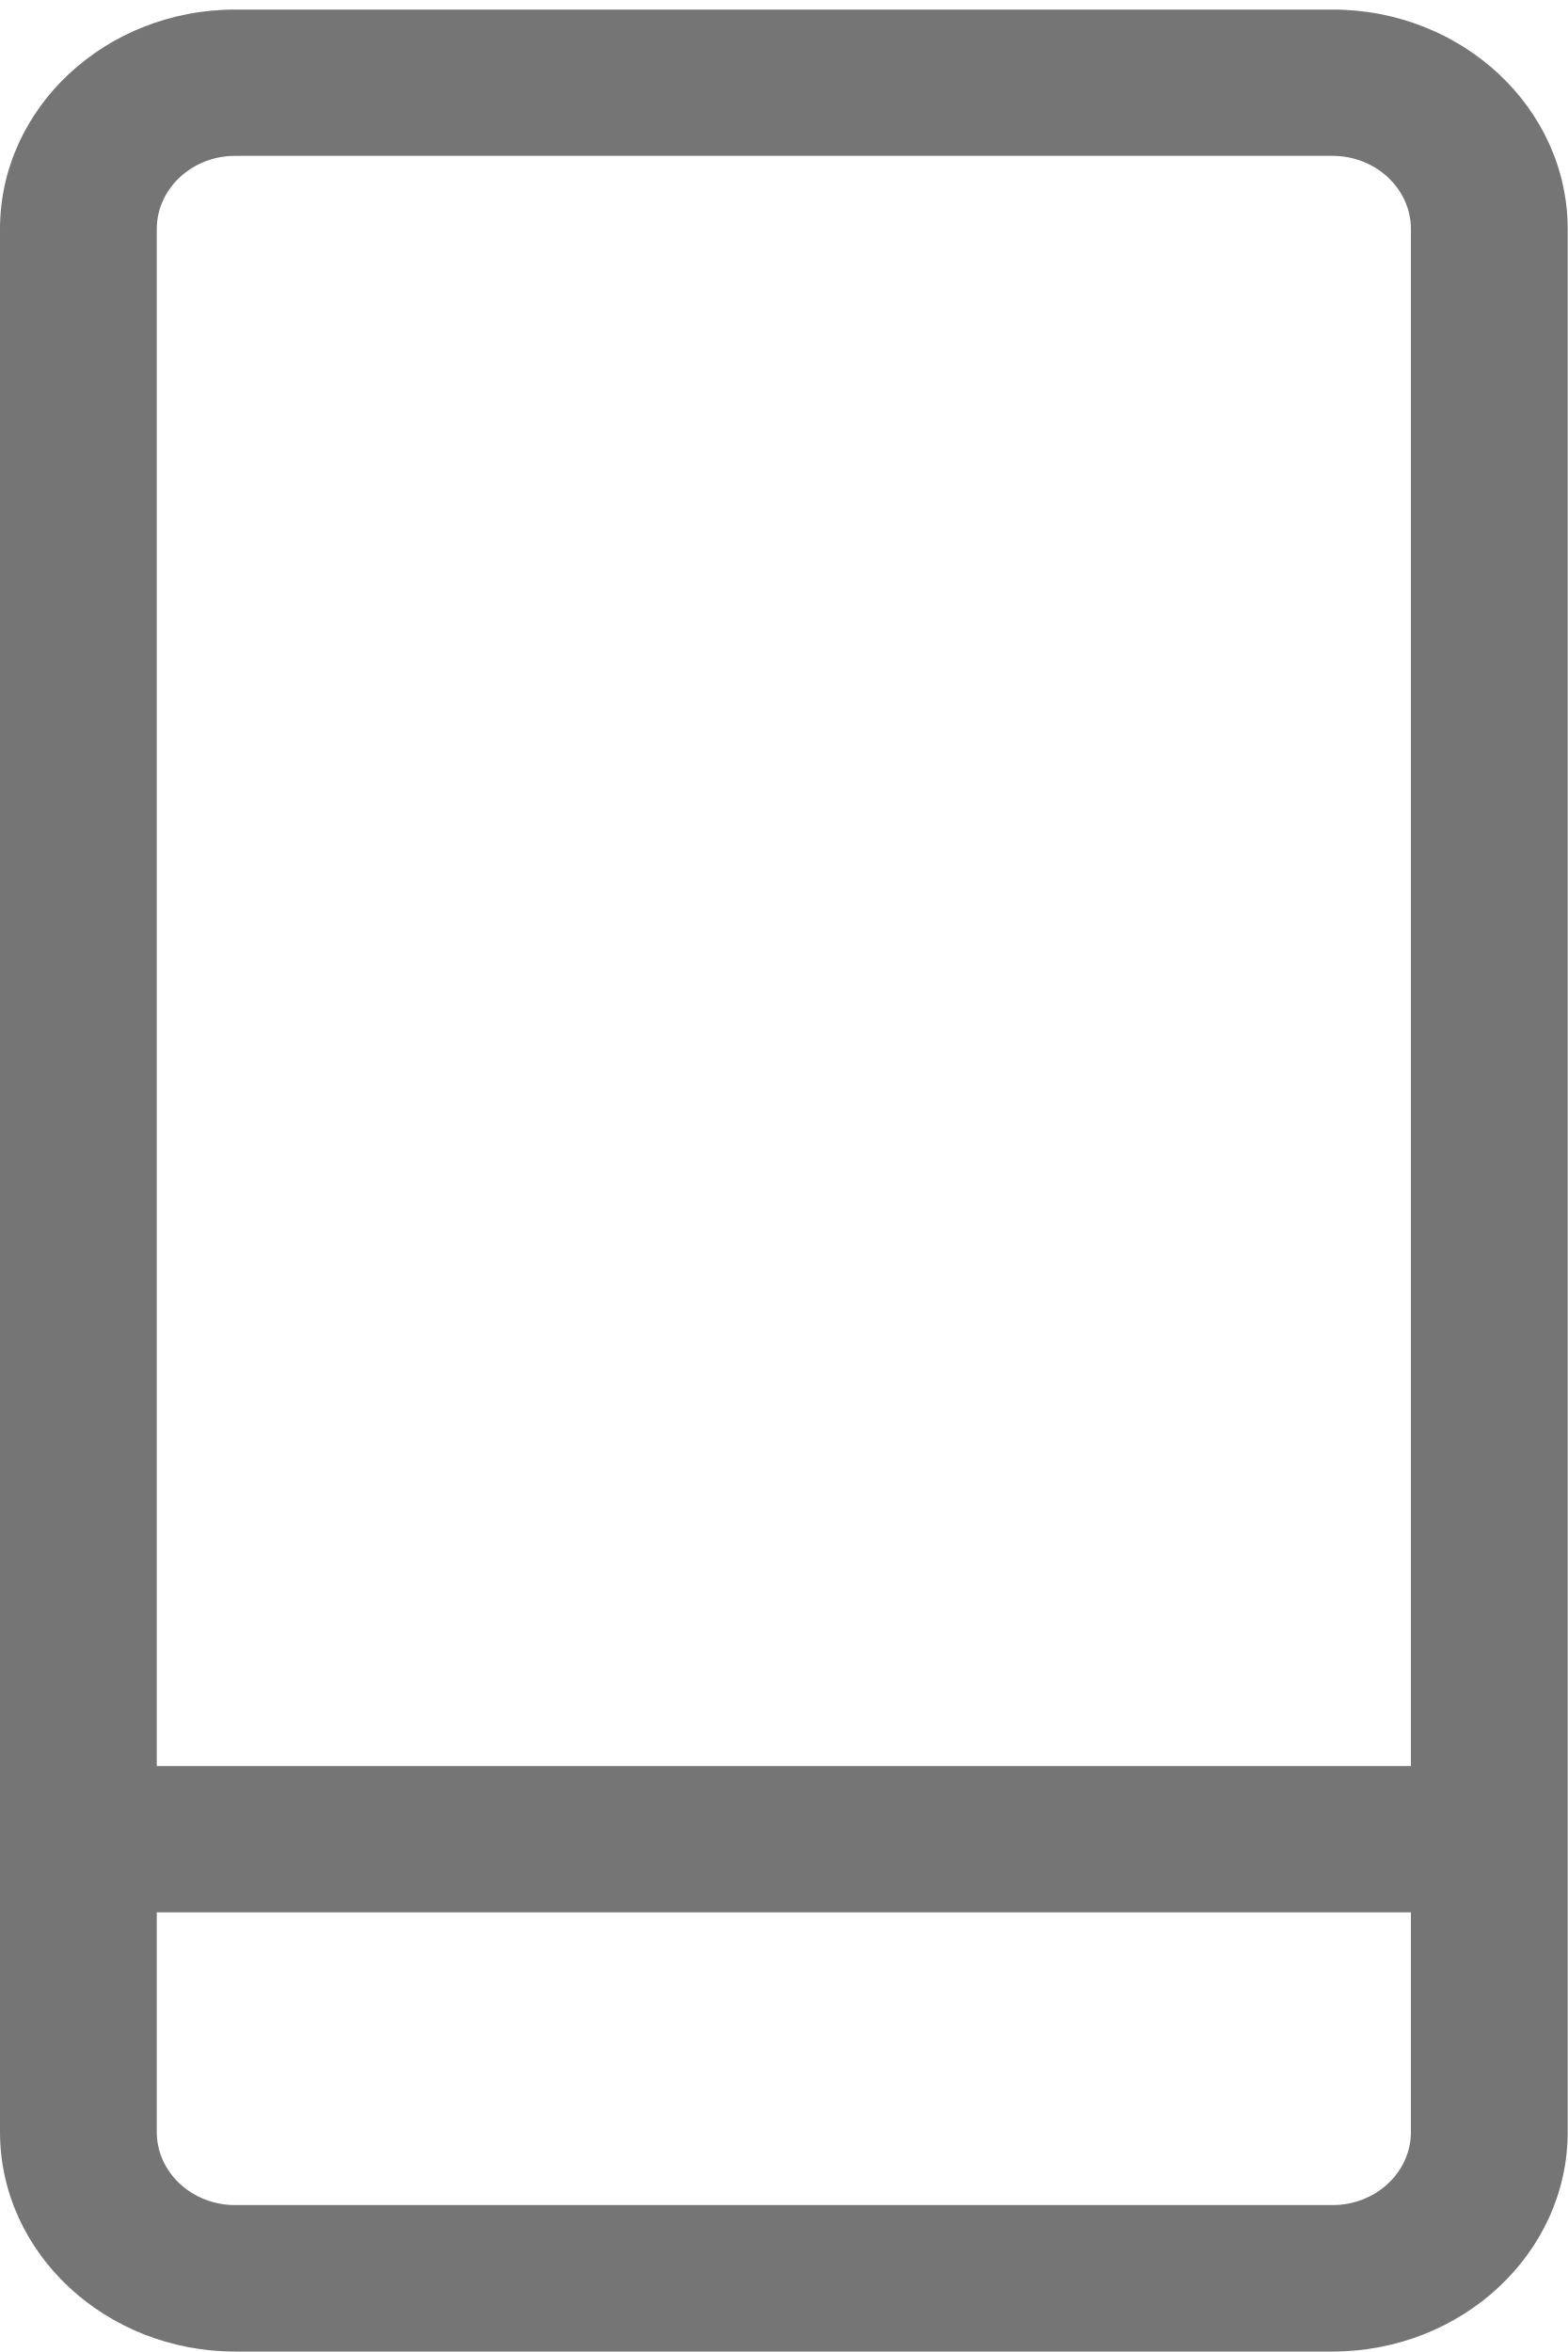
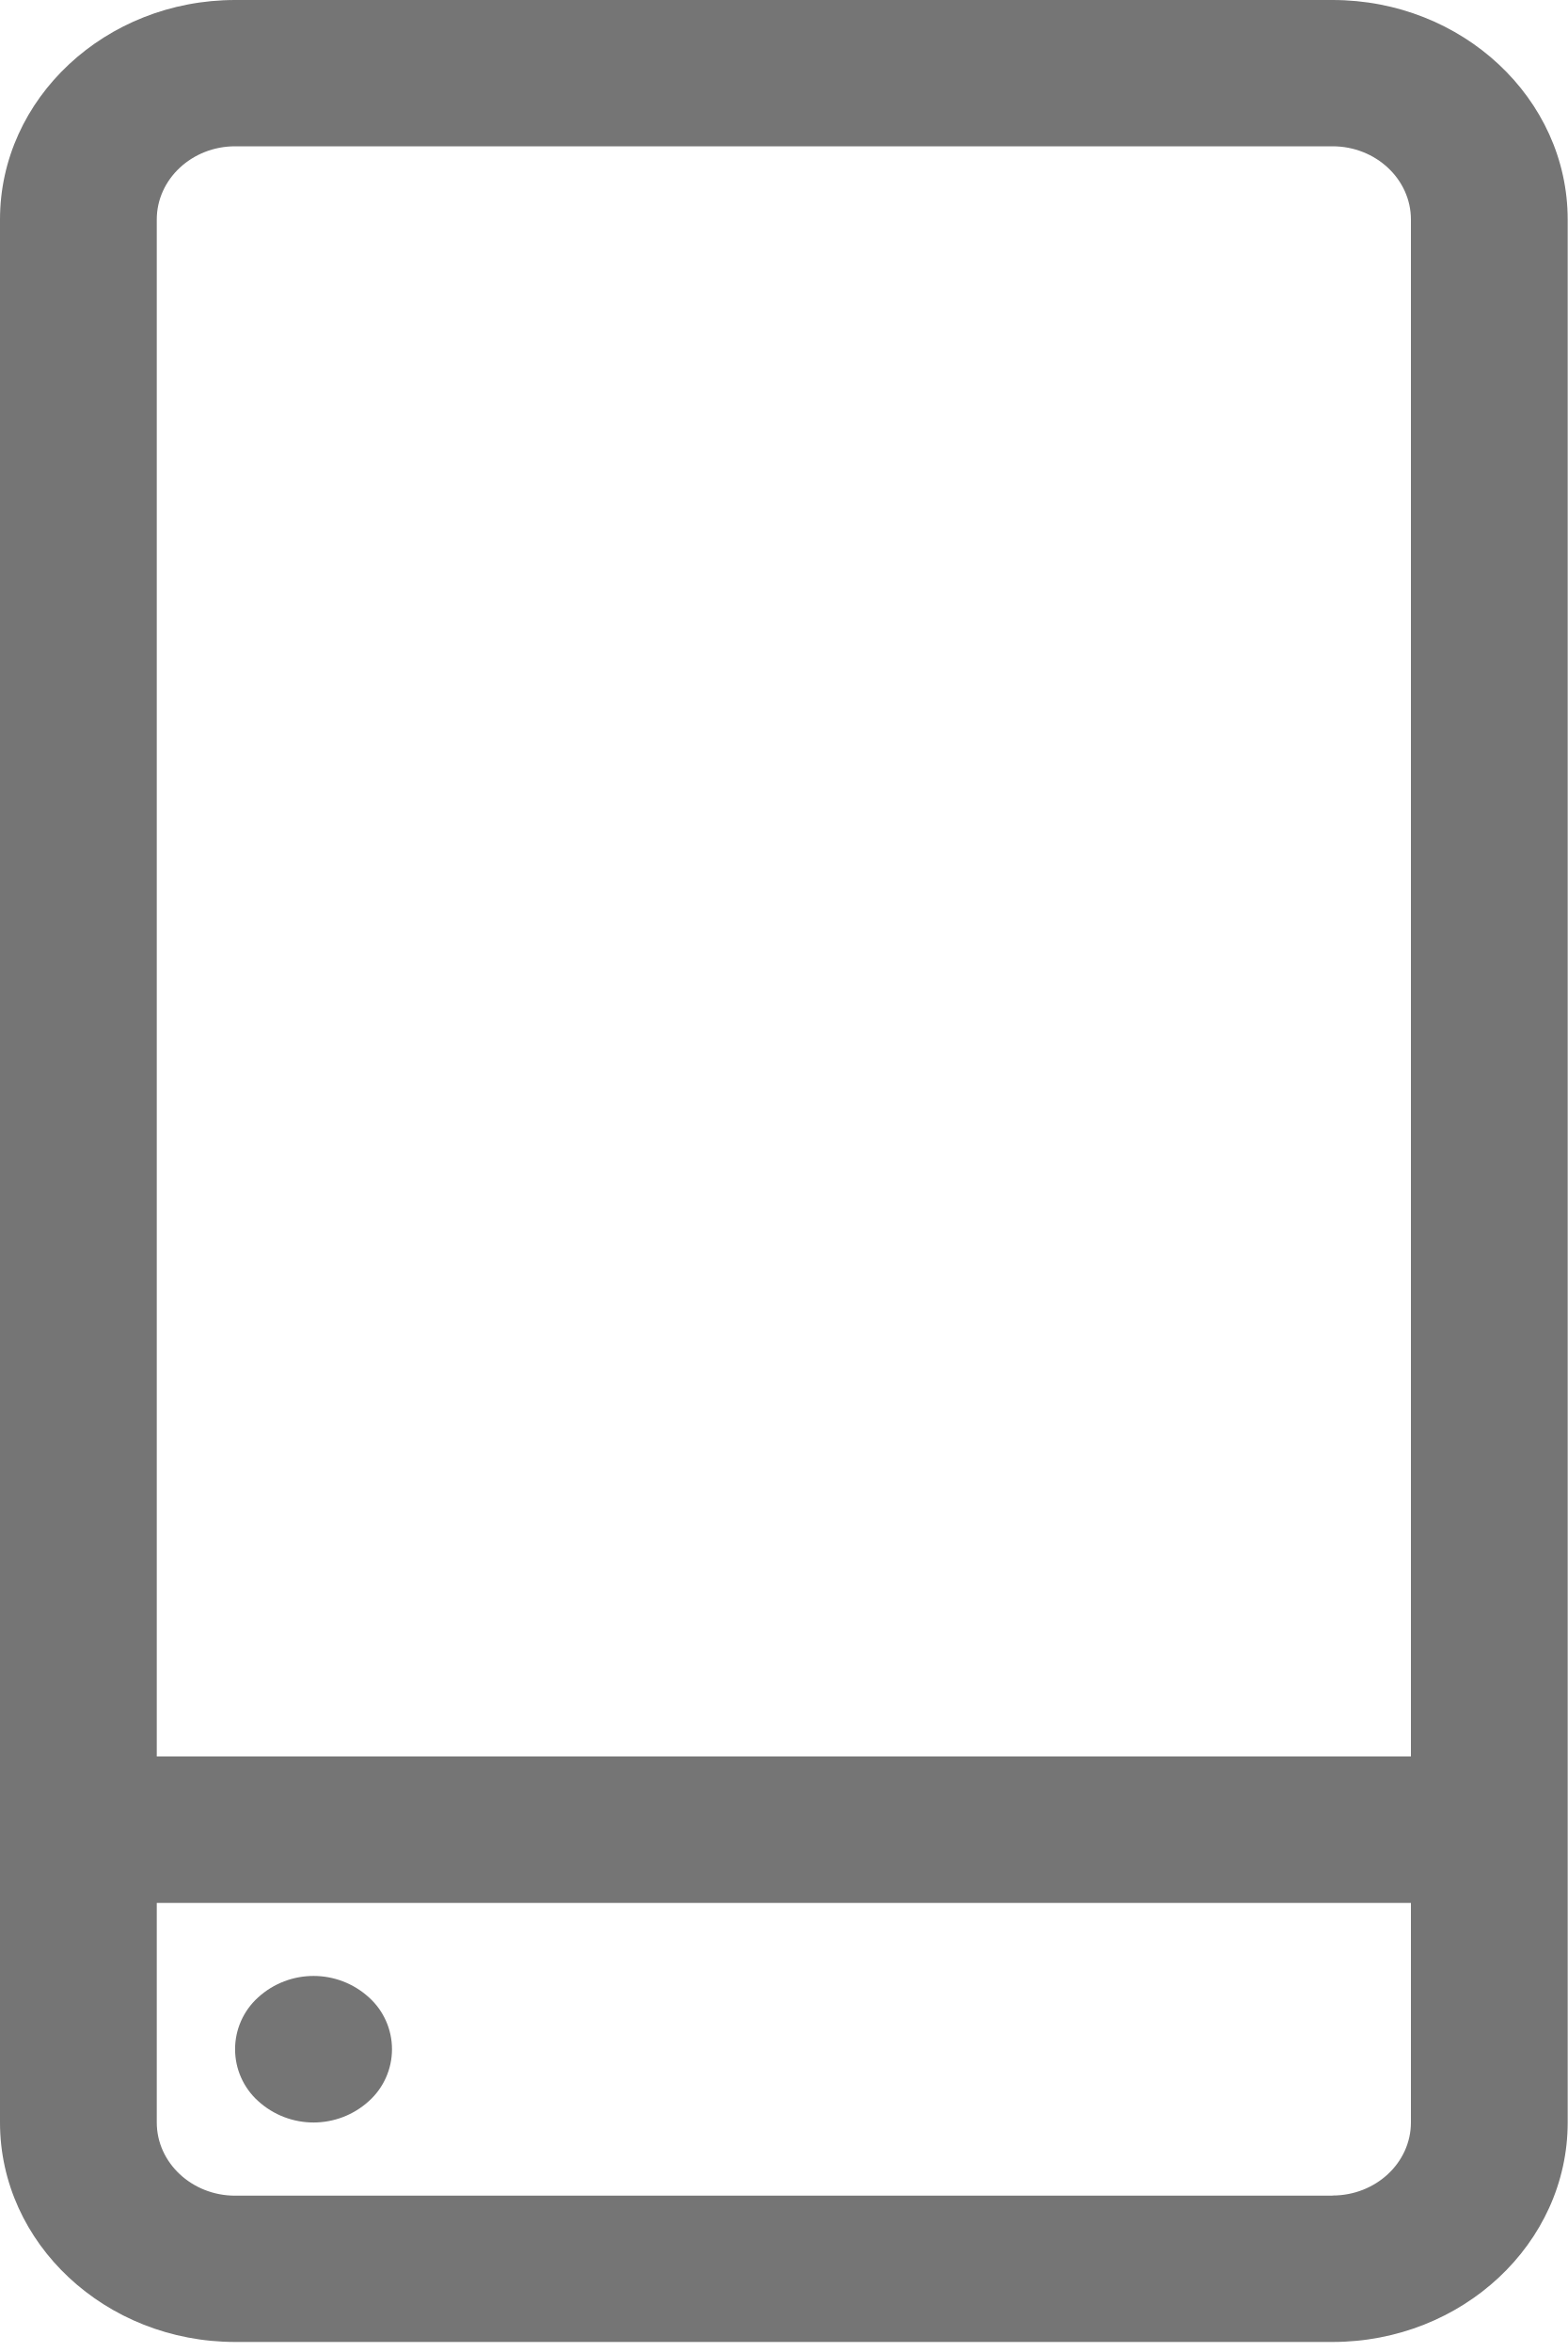
- <svg xmlns="http://www.w3.org/2000/svg" width="10" height="15" viewBox="0 0 10 15" fill="none">
-   <path d="M8.5 0.061H1.5C0.673 0.061 0 0.689 0 1.461V13.597C0 14.369 0.673 14.997 1.5 14.997H8.5C9.327 14.997 10 14.369 10 13.597V1.461C10 0.689 9.327 0.061 8.5 0.061ZM1.5 0.994H8.5C8.776 0.994 9 1.204 9 1.461V11.263H1V1.461C1 1.204 1.224 0.994 1.5 0.994ZM8.5 14.063H1.5C1.224 14.063 1 13.854 1 13.597V12.196H9V13.597C9 13.854 8.776 14.063 8.5 14.063Z" fill="#757575" />
+ <svg xmlns="http://www.w3.org/2000/svg" width="10" height="15" fill="none">
+   <path d="M8.5 0h-7C.673 0 0 .628 0 1.4v12.136c0 .772.673 1.4 1.5 1.4h7c.827 0 1.5-.628 1.5-1.4V1.4C10 .628 9.327 0 8.5 0zm-7 .933h7c.276 0 .5.21.5.467v9.802H1V1.4c0-.257.224-.467.5-.467zm7 13.07h-7c-.276 0-.5-.21-.5-.467v-1.4h8v1.4c0 .257-.224.466-.5.466z" fill="#757575" />
+   <path d="M2.354 12.739a.445.445 0 010 .66.525.525 0 01-.708 0 .445.445 0 010-.66.525.525 0 01.708 0z" fill="#757575" />
</svg>
